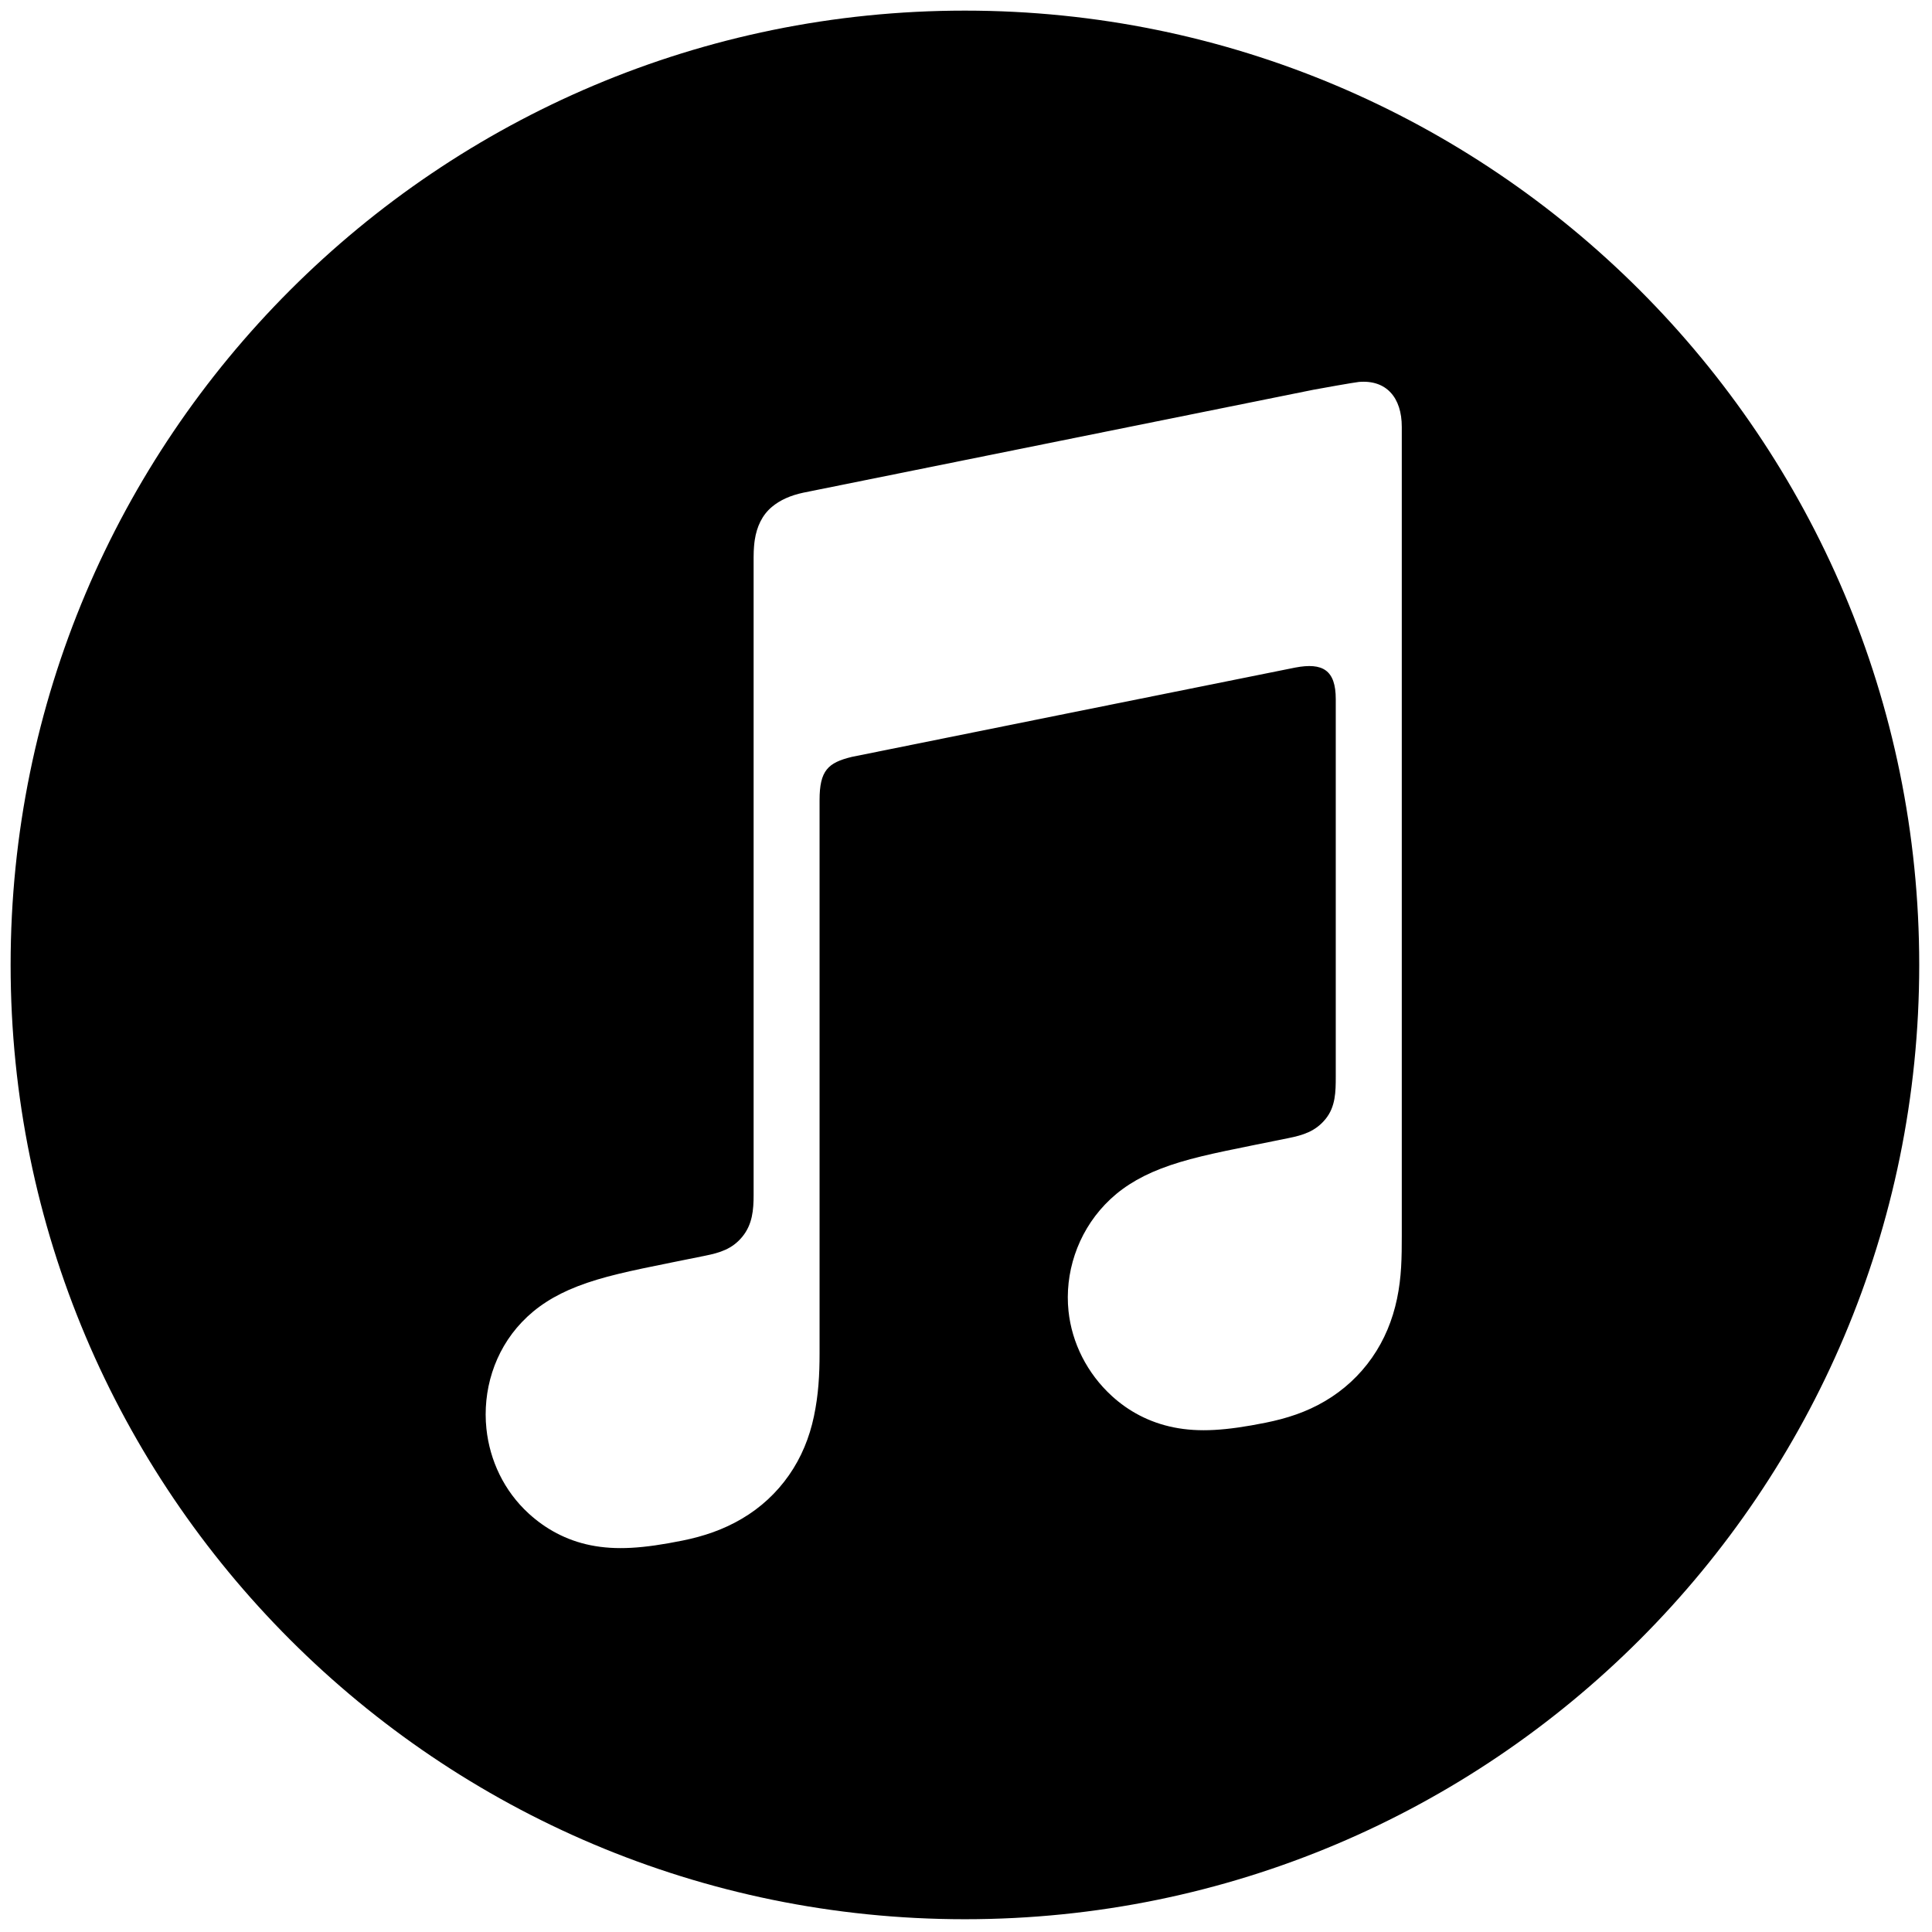
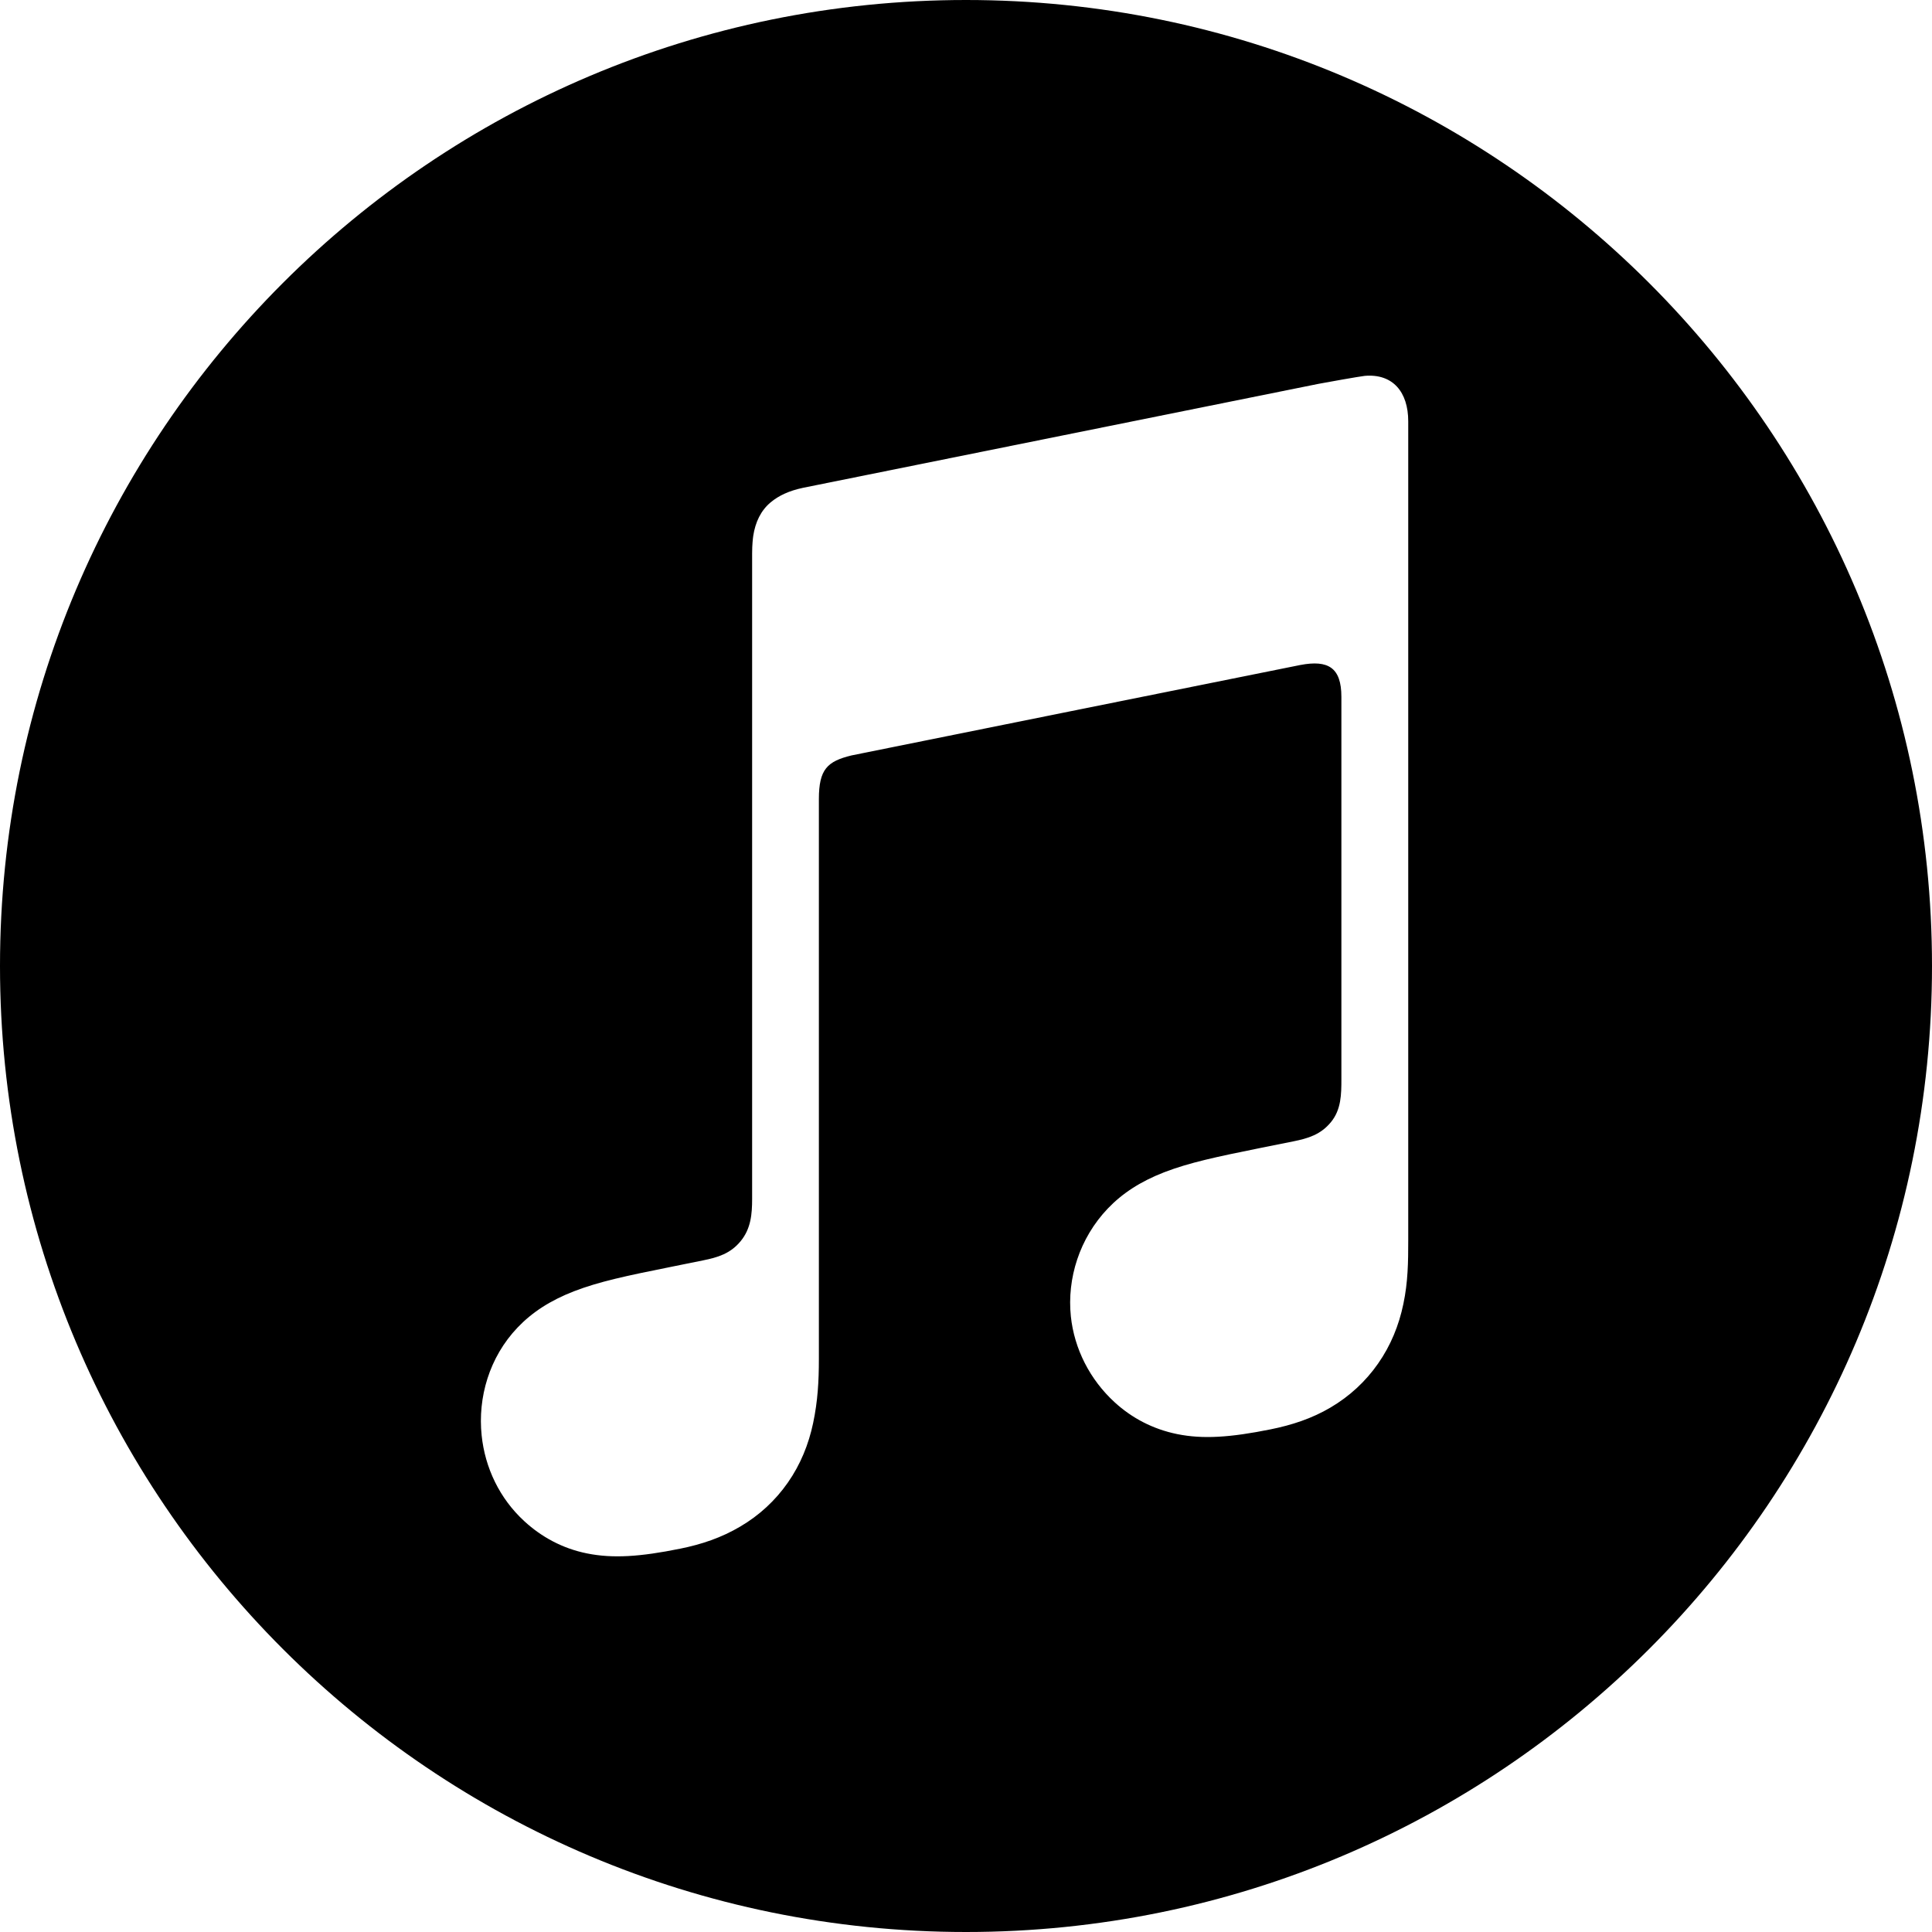
- <svg xmlns="http://www.w3.org/2000/svg" version="1.1" width="256" height="256" viewBox="0 0 256 256">
-   <path d="M 254.307 127.857 C 254.307 197.694 197.694 254.307 127.857 254.307 C 58.02 254.307 1.407 197.694 1.407 127.857 C 1.407 58.02 58.02 1.407 127.857 1.407 C 197.694 1.407 254.307 58.02 254.307 127.857 Z M 180.05 50.61 C 179.502 50.66 174.623 51.526 174.036 51.644 L 106.515 65.267 L 106.489 65.272 C 104.727 65.643 103.348 66.27 102.28 67.166 C 100.993 68.245 100.279 69.771 100.009 71.553 C 99.953 71.932 99.858 72.702 99.858 73.837 C 99.858 73.837 99.858 142.823 99.858 158.345 C 99.858 160.321 99.7 162.24 98.363 163.872 C 97.025 165.508 95.373 166 93.434 166.39 C 91.964 166.688 90.495 166.983 89.022 167.281 C 83.445 168.405 79.817 169.166 76.529 170.442 C 73.388 171.659 71.033 173.213 69.159 175.18 C 65.441 179.074 63.935 184.354 64.452 189.303 C 64.893 193.523 66.792 197.564 70.055 200.548 C 72.258 202.569 75.009 204.1 78.252 204.752 C 81.615 205.427 85.198 205.193 90.436 204.134 C 93.226 203.572 95.837 202.695 98.323 201.226 C 100.785 199.776 102.893 197.837 104.539 195.476 C 106.191 193.11 107.259 190.477 107.847 187.684 C 108.454 184.801 108.597 182.194 108.597 179.316 L 108.597 106.02 C 108.597 102.095 109.707 101.06 112.876 100.29 C 112.876 100.29 169.001 88.969 171.62 88.458 C 175.273 87.758 176.995 88.798 176.995 92.628 L 176.995 142.665 C 176.995 144.646 176.975 146.653 175.627 148.294 C 174.289 149.929 172.637 150.421 170.698 150.811 C 169.228 151.109 167.759 151.404 166.286 151.702 C 160.708 152.826 157.081 153.588 153.793 154.863 C 150.651 156.08 148.297 157.634 146.422 159.601 C 142.705 163.496 141.064 168.776 141.583 173.724 C 142.025 177.945 144.056 181.986 147.319 184.97 C 149.522 186.99 152.273 188.48 155.515 189.134 C 158.879 189.809 162.462 189.57 167.7 188.516 C 170.49 187.954 173.1 187.114 175.587 185.644 C 178.049 184.191 180.156 182.255 181.803 179.895 C 183.455 177.529 184.523 174.896 185.11 172.103 C 185.717 169.22 185.743 166.612 185.743 163.735 L 185.743 56.578 C 185.754 52.692 183.703 50.295 180.05 50.61 Z" style="stroke: none; stroke-width: 1; stroke-dasharray: none; stroke-linecap: butt; stroke-linejoin: miter; stroke-miterlimit: 10; fill: rgb(0,0,0); fill-rule: evenodd; opacity: 1;" />
+ <svg xmlns="http://www.w3.org/2000/svg" version="1.1" width="256" height="256" viewBox="0 0 40 40">
+   <path d="M 40 20 C 40 31.046 31.046 40 20 40 C 8.954 40 0 31.046 0 20 C 0 8.954 8.954 0 20 0 C 31.046 0 40 8.954 40 20 Z M 28.255 7.782 C 28.168 7.79 27.397 7.927 27.304 7.946 L 16.624 10.1 L 16.62 10.101 C 16.342 10.16 16.124 10.259 15.955 10.401 C 15.751 10.571 15.638 10.813 15.595 11.095 C 15.587 11.155 15.572 11.276 15.572 11.456 C 15.572 11.456 15.572 22.367 15.572 24.822 C 15.572 25.135 15.547 25.438 15.335 25.696 C 15.123 25.955 14.862 26.033 14.555 26.095 C 14.323 26.142 14.091 26.188 13.858 26.236 C 12.976 26.413 12.402 26.534 11.882 26.735 C 11.385 26.928 11.012 27.174 10.716 27.485 C 10.128 28.101 9.89 28.936 9.972 29.719 C 10.041 30.386 10.342 31.025 10.858 31.497 C 11.206 31.817 11.641 32.059 12.154 32.162 C 12.686 32.269 13.253 32.232 14.081 32.064 C 14.523 31.975 14.936 31.837 15.329 31.604 C 15.718 31.375 16.052 31.068 16.312 30.695 C 16.573 30.321 16.742 29.904 16.835 29.463 C 16.931 29.007 16.954 28.594 16.954 28.139 L 16.954 16.546 C 16.954 15.925 17.129 15.762 17.631 15.64 C 17.631 15.64 26.508 13.849 26.922 13.768 C 27.5 13.658 27.772 13.822 27.772 14.428 L 27.772 22.342 C 27.772 22.655 27.769 22.973 27.556 23.232 C 27.344 23.491 27.083 23.569 26.776 23.631 C 26.543 23.678 26.311 23.724 26.078 23.771 C 25.196 23.949 24.622 24.07 24.102 24.271 C 23.605 24.464 23.233 24.71 22.936 25.021 C 22.348 25.637 22.089 26.472 22.171 27.255 C 22.241 27.922 22.562 28.561 23.078 29.033 C 23.427 29.353 23.862 29.588 24.375 29.692 C 24.907 29.799 25.473 29.761 26.302 29.594 C 26.743 29.505 27.156 29.372 27.549 29.14 C 27.939 28.91 28.272 28.604 28.532 28.231 C 28.794 27.856 28.963 27.44 29.055 26.998 C 29.151 26.542 29.156 26.13 29.156 25.675 L 29.156 8.726 C 29.157 8.112 28.833 7.732 28.255 7.782 Z" style="stroke: none; stroke-width: 1; stroke-dasharray: none; stroke-linecap: butt; stroke-linejoin: miter; stroke-miterlimit: 10; fill: rgb(0,0,0); fill-rule: evenodd; opacity: 1;" />
</svg>
